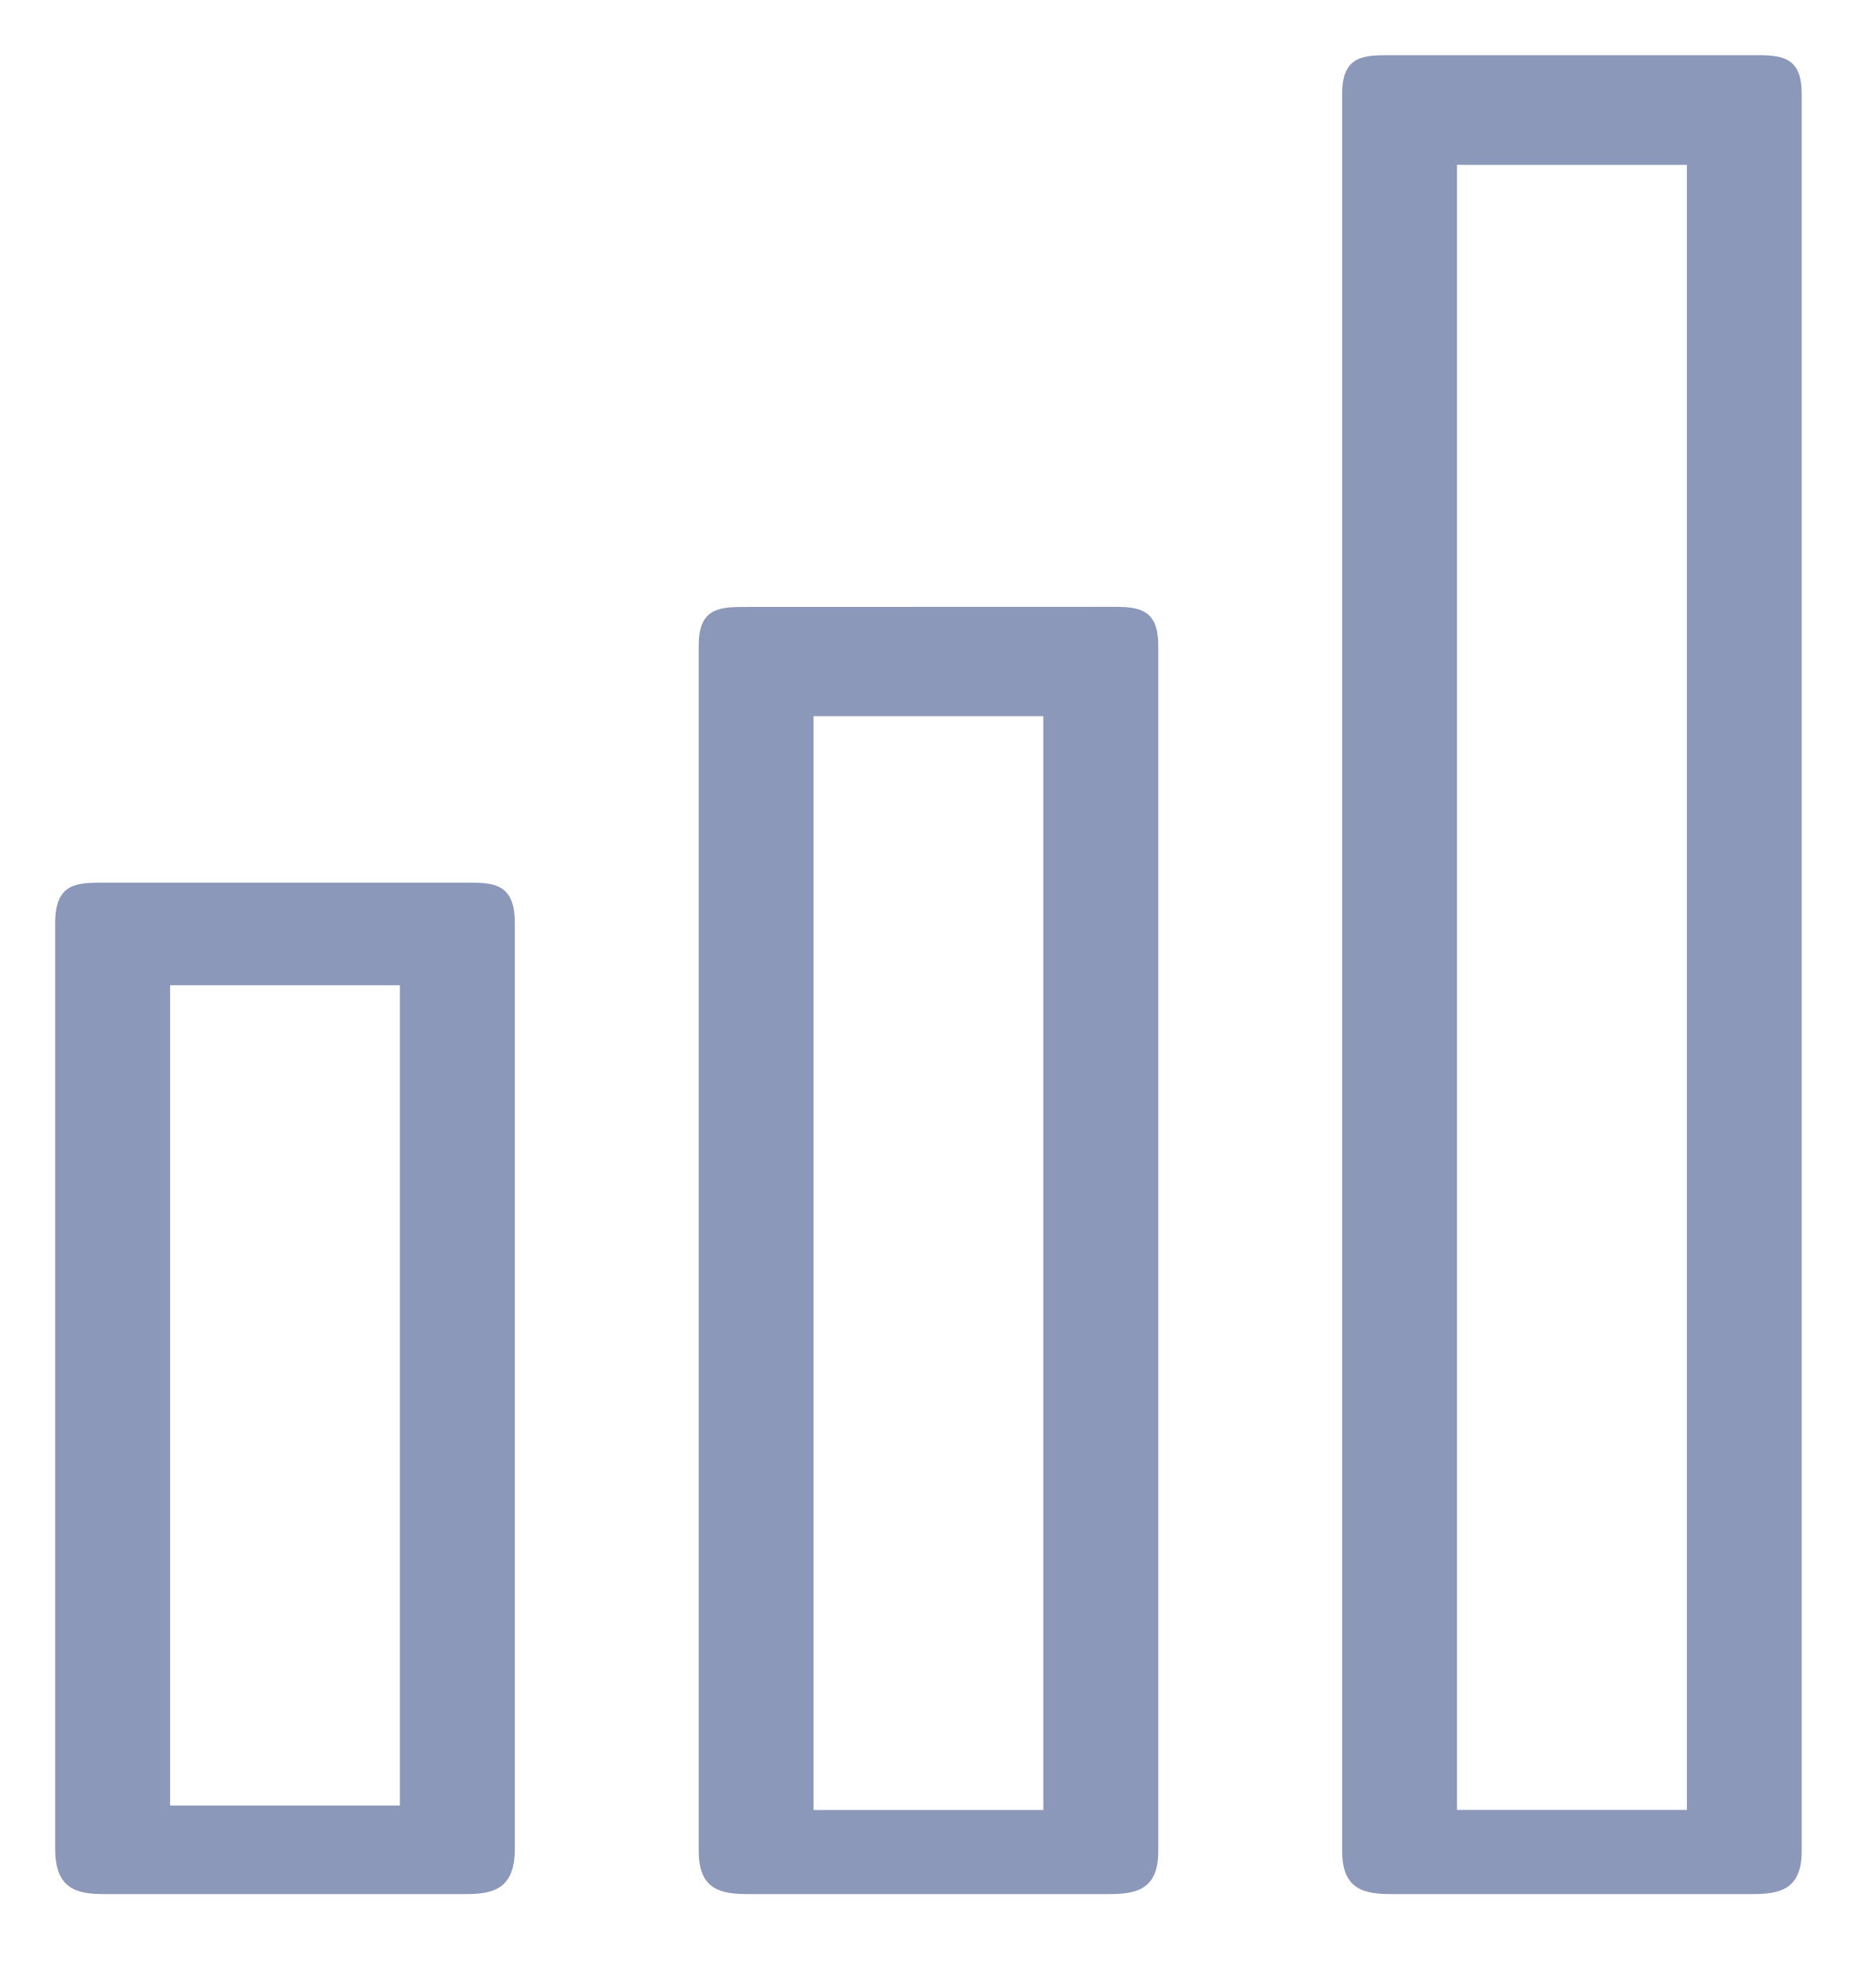
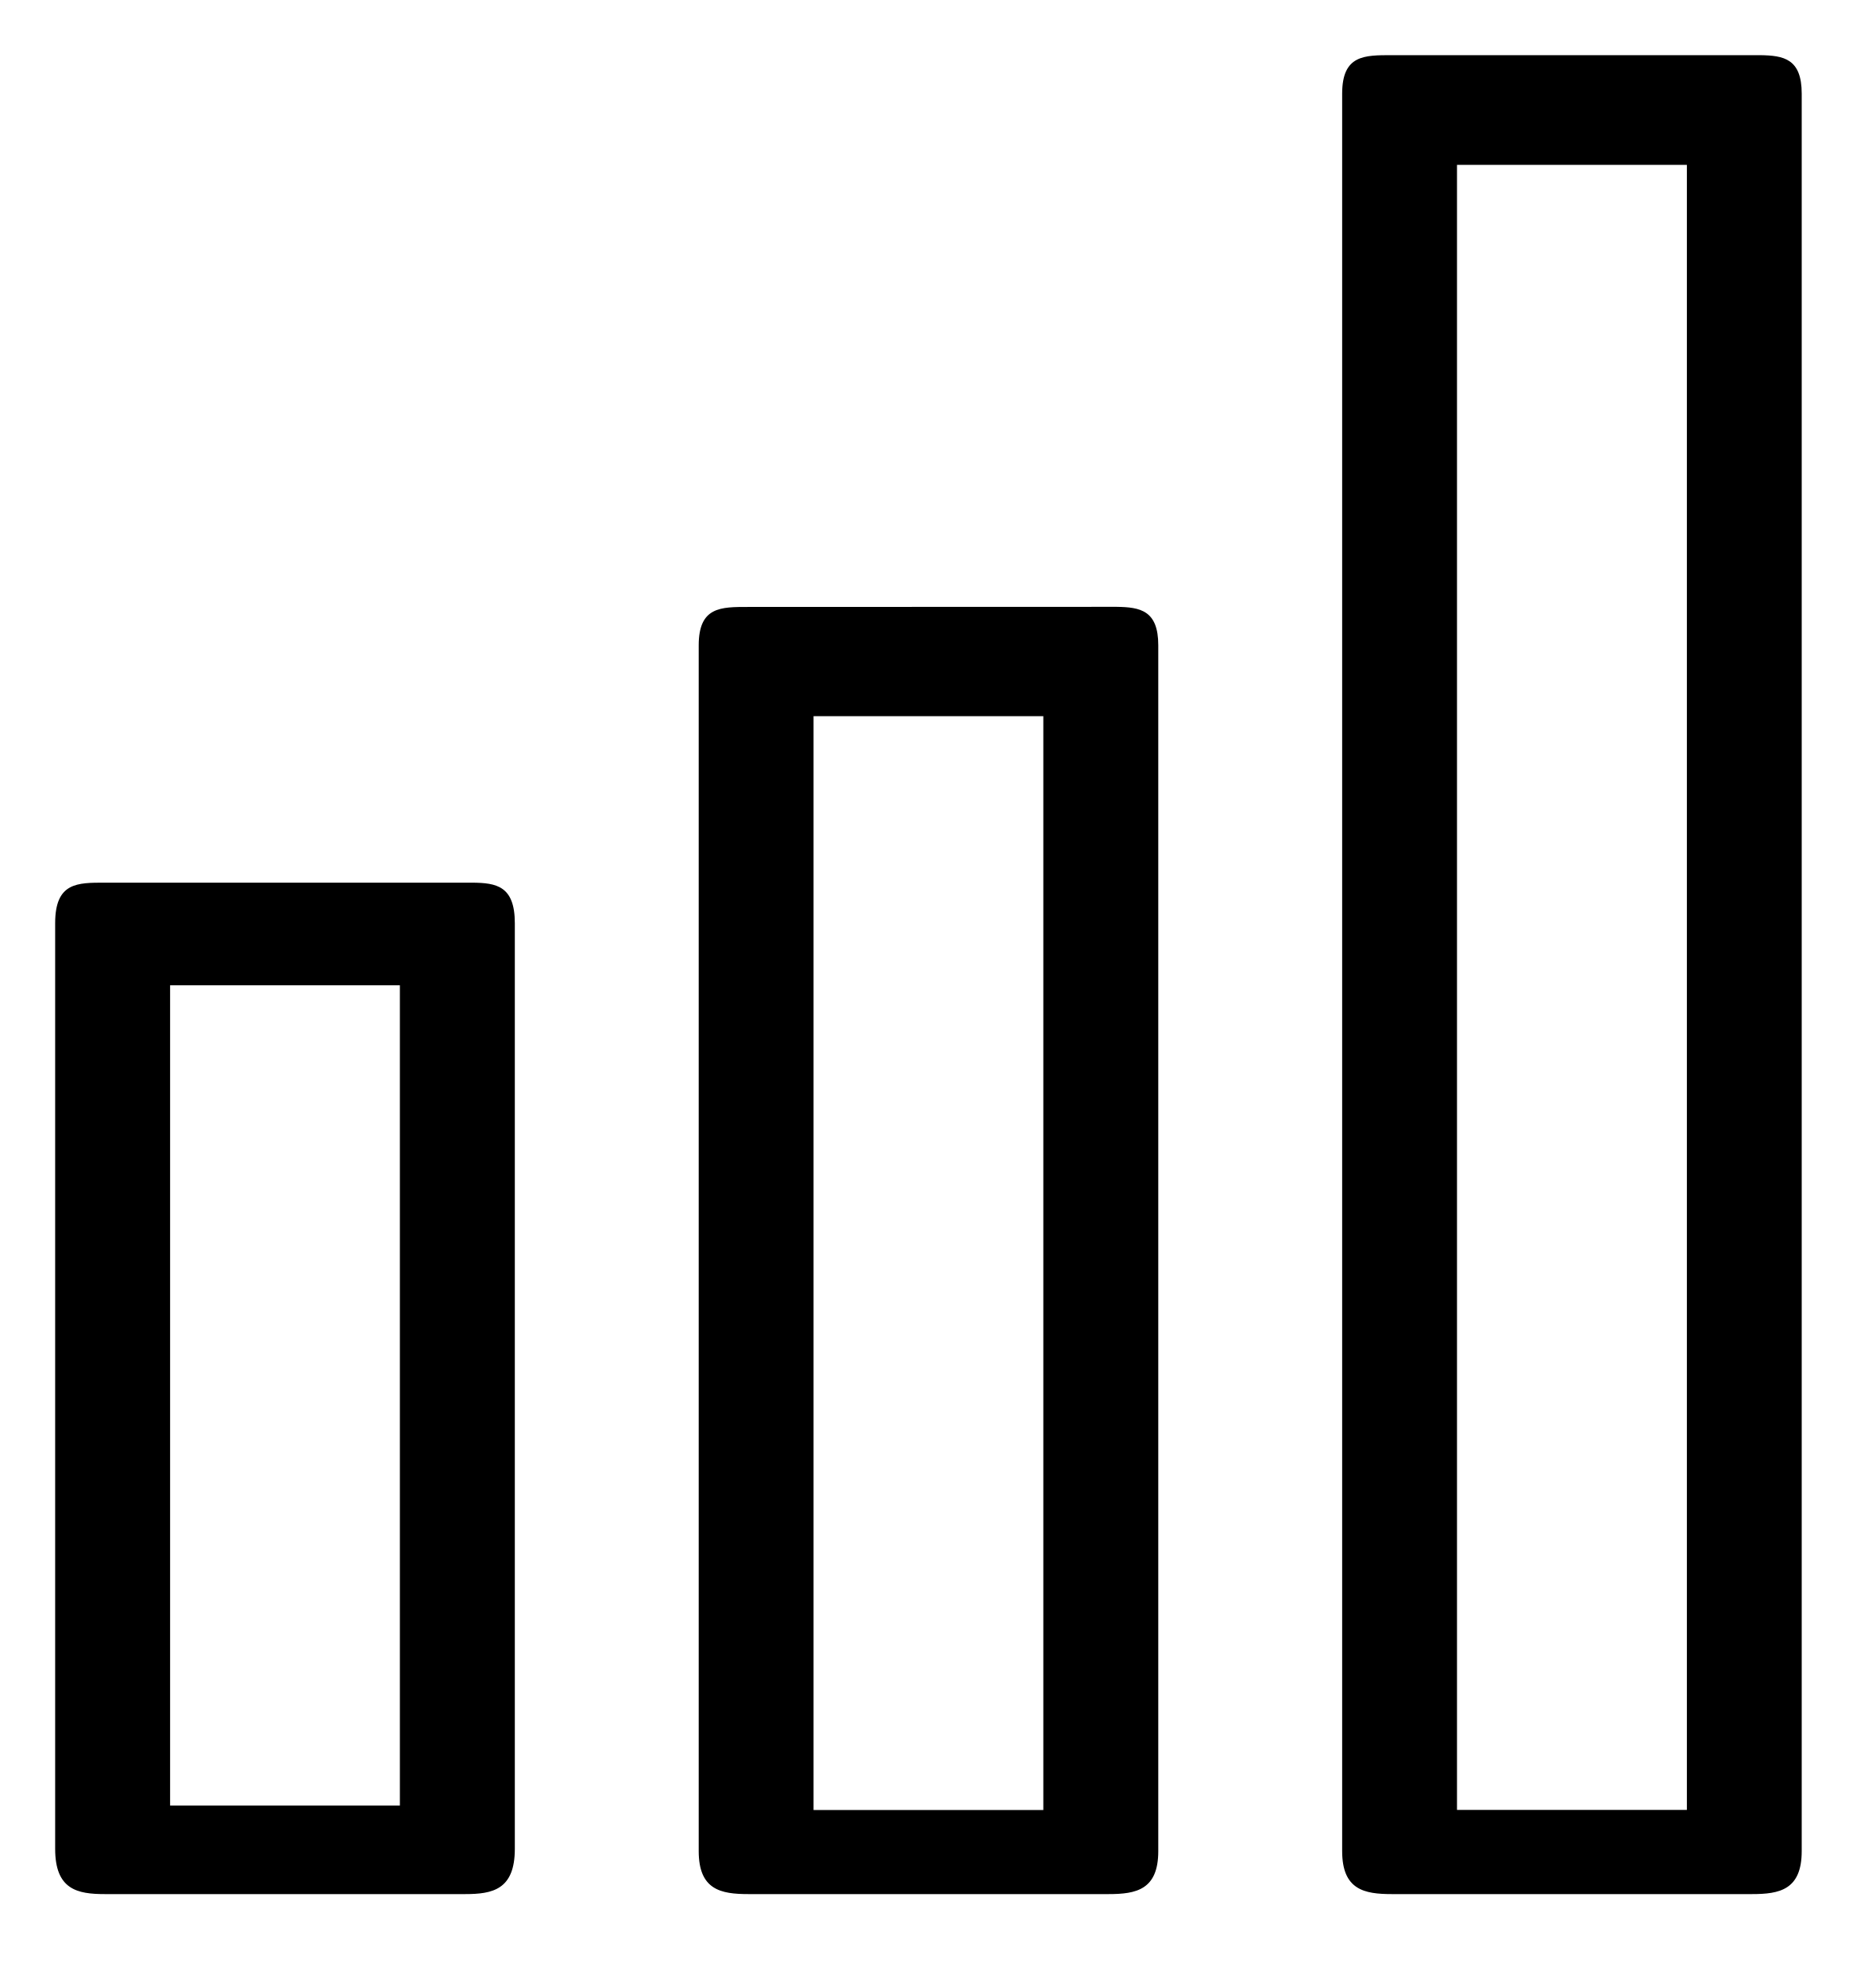
<svg xmlns="http://www.w3.org/2000/svg" width="17" height="18" viewBox="0 0 17 18">
-   <path fill="#8B98BA" fill-rule="evenodd" d="M4.283 8c.217.002.384.03.384.367v8.39c0 .37-.202.41-.45.41H.95c-.248 0-.45-.04-.45-.41v-8.39C.5 7.997.702 8 .95 8zm5.84-2.5c.213.003.377.032.377.348v10.93c0 .351-.202.389-.45.389H6.784c-.249 0-.45-.038-.45-.39V5.849c0-.351.201-.348.45-.348zm5.833-5c.214.003.377.032.377.349v15.928c0 .352-.202.39-.45.39h-3.266c-.248 0-.45-.038-.45-.39V.849c0-.352.202-.349.45-.349zM9.458 6.491H7.375v9.914h2.083V6.491zm5.834-4.997h-2.084v14.91h2.084V1.493zM3.625 8.93H1.542v7.434h2.083V8.93z" />
+   <path fill="currentColor" fill-rule="evenodd" d="M4.283 8c.217.002.384.03.384.367v8.39c0 .37-.202.41-.45.41H.95c-.248 0-.45-.04-.45-.41v-8.39C.5 7.997.702 8 .95 8zm5.84-2.5c.213.003.377.032.377.348v10.93c0 .351-.202.389-.45.389H6.784c-.249 0-.45-.038-.45-.39V5.849c0-.351.201-.348.45-.348zm5.833-5c.214.003.377.032.377.349v15.928c0 .352-.202.39-.45.39h-3.266c-.248 0-.45-.038-.45-.39V.849c0-.352.202-.349.45-.349zM9.458 6.491H7.375v9.914h2.083V6.491zm5.834-4.997h-2.084v14.91h2.084V1.493zM3.625 8.93H1.542v7.434h2.083V8.93z" />
</svg>
